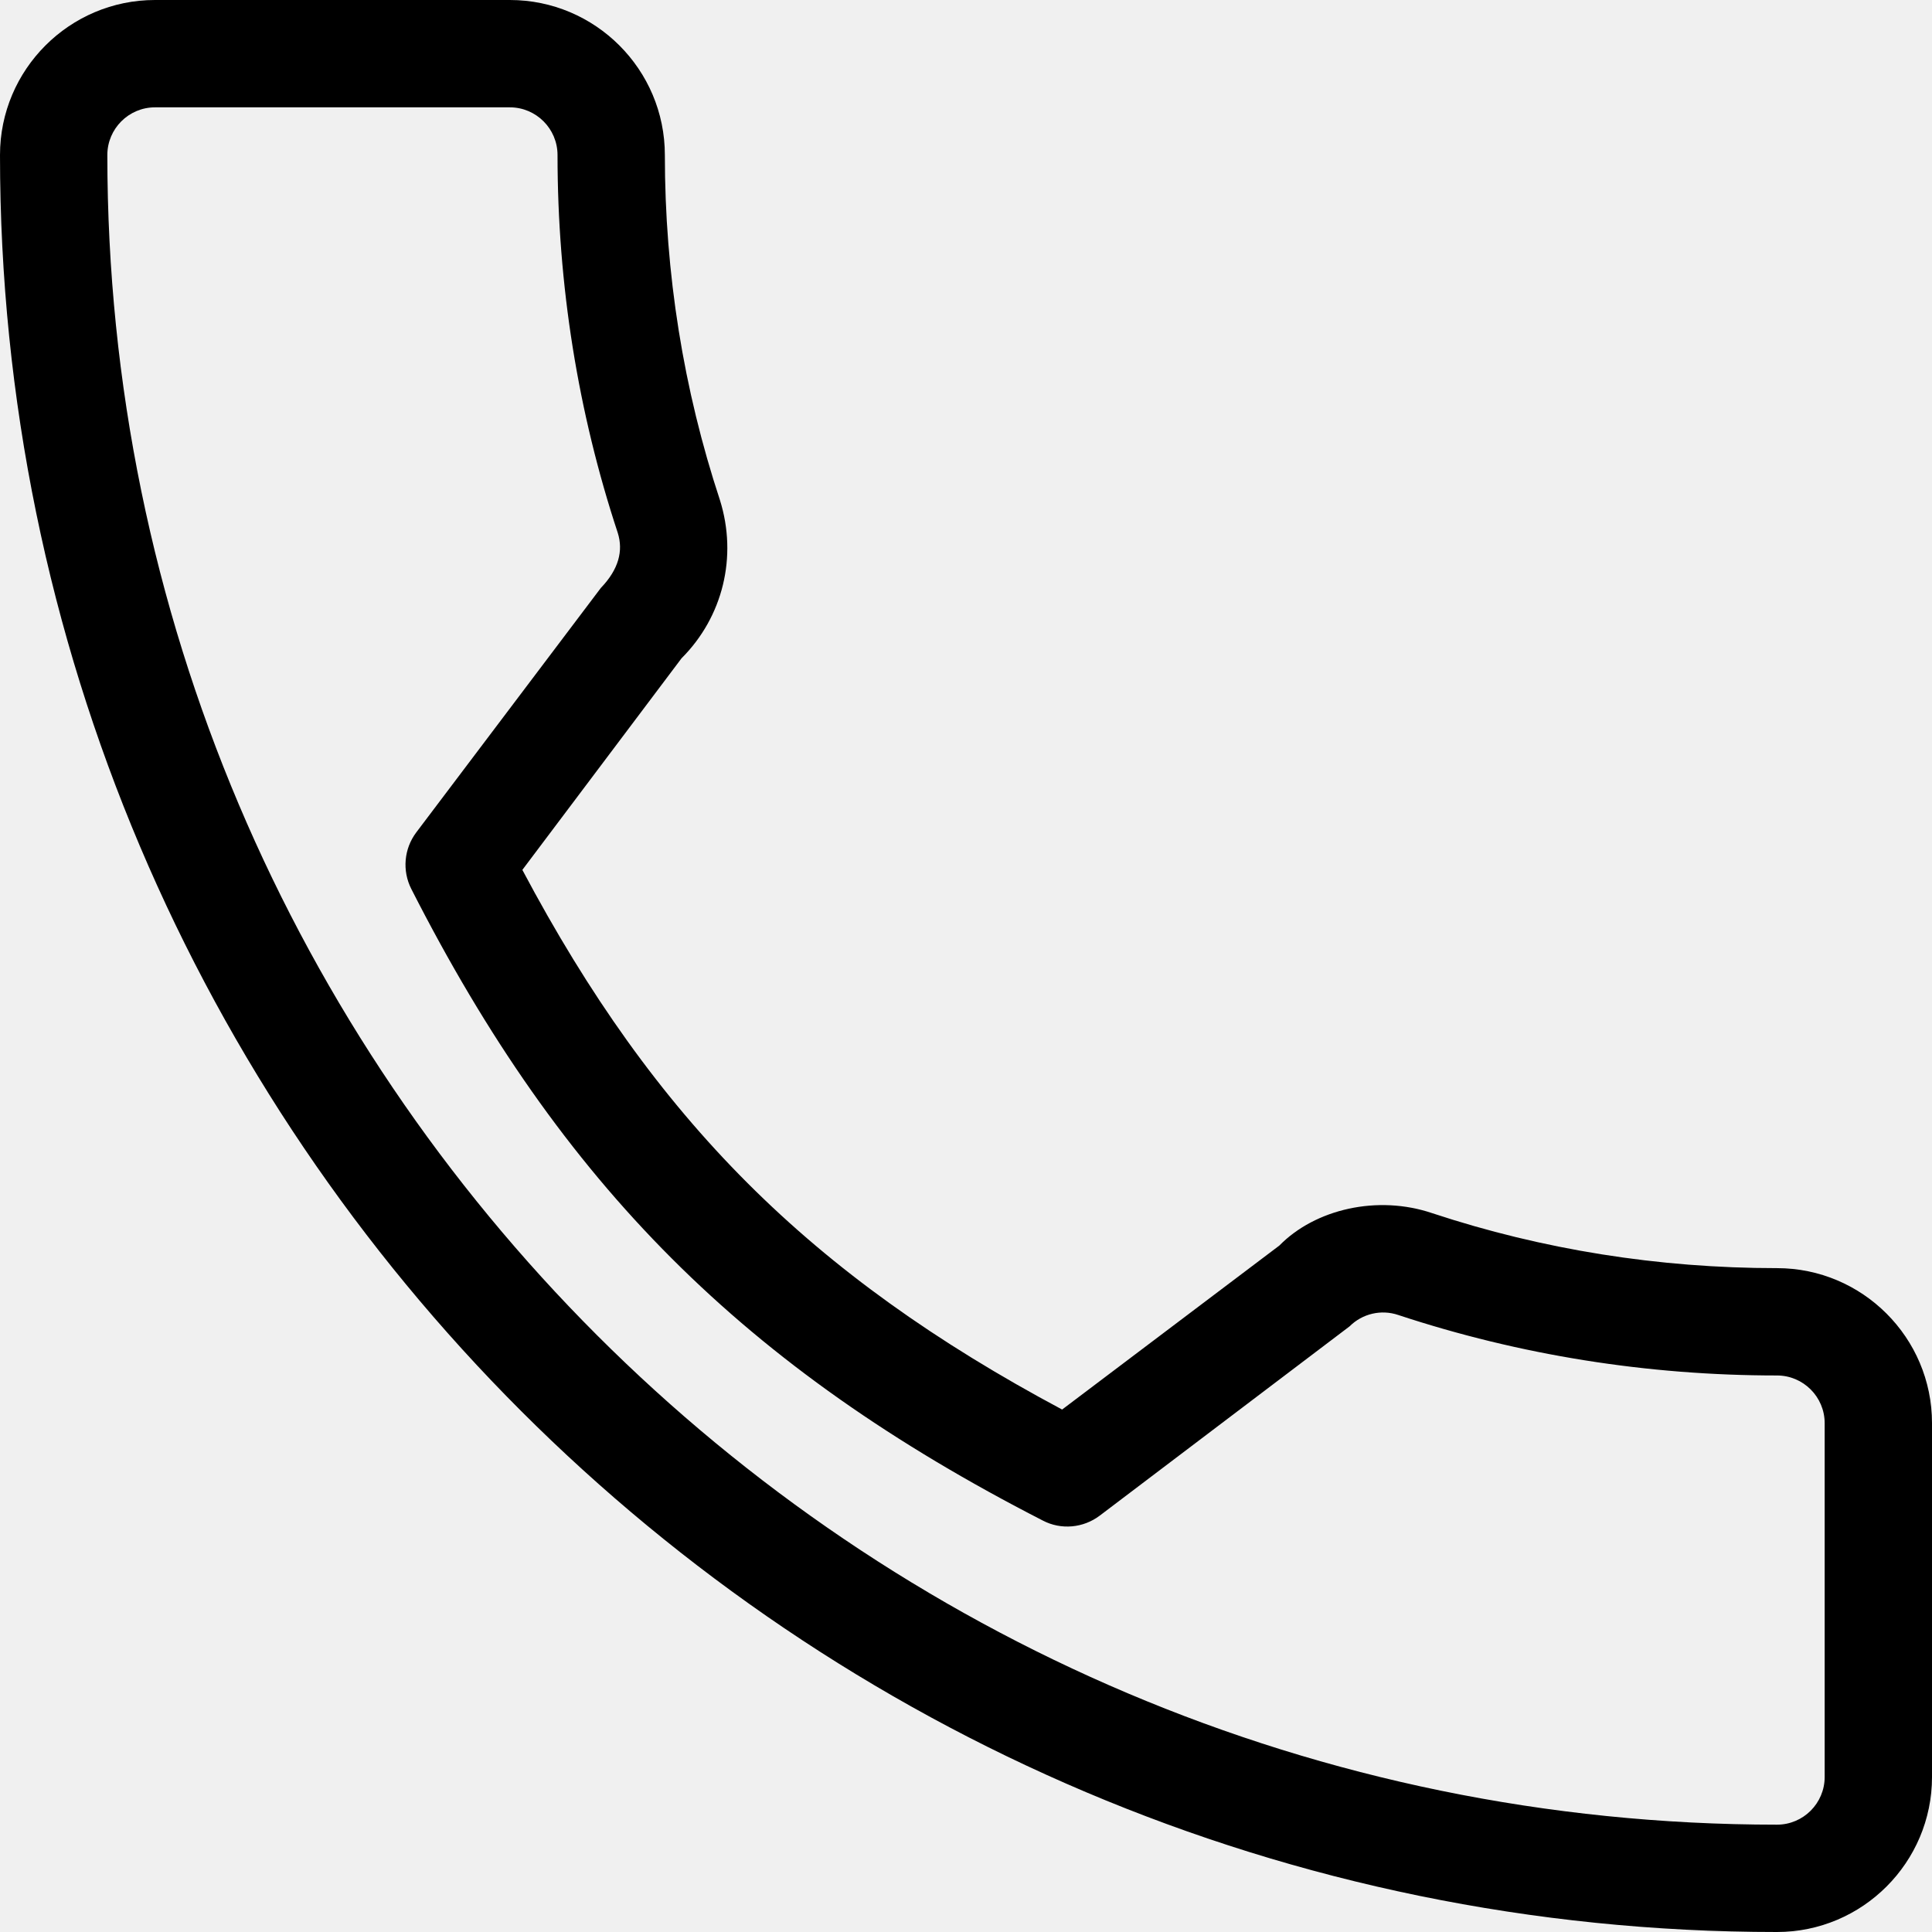
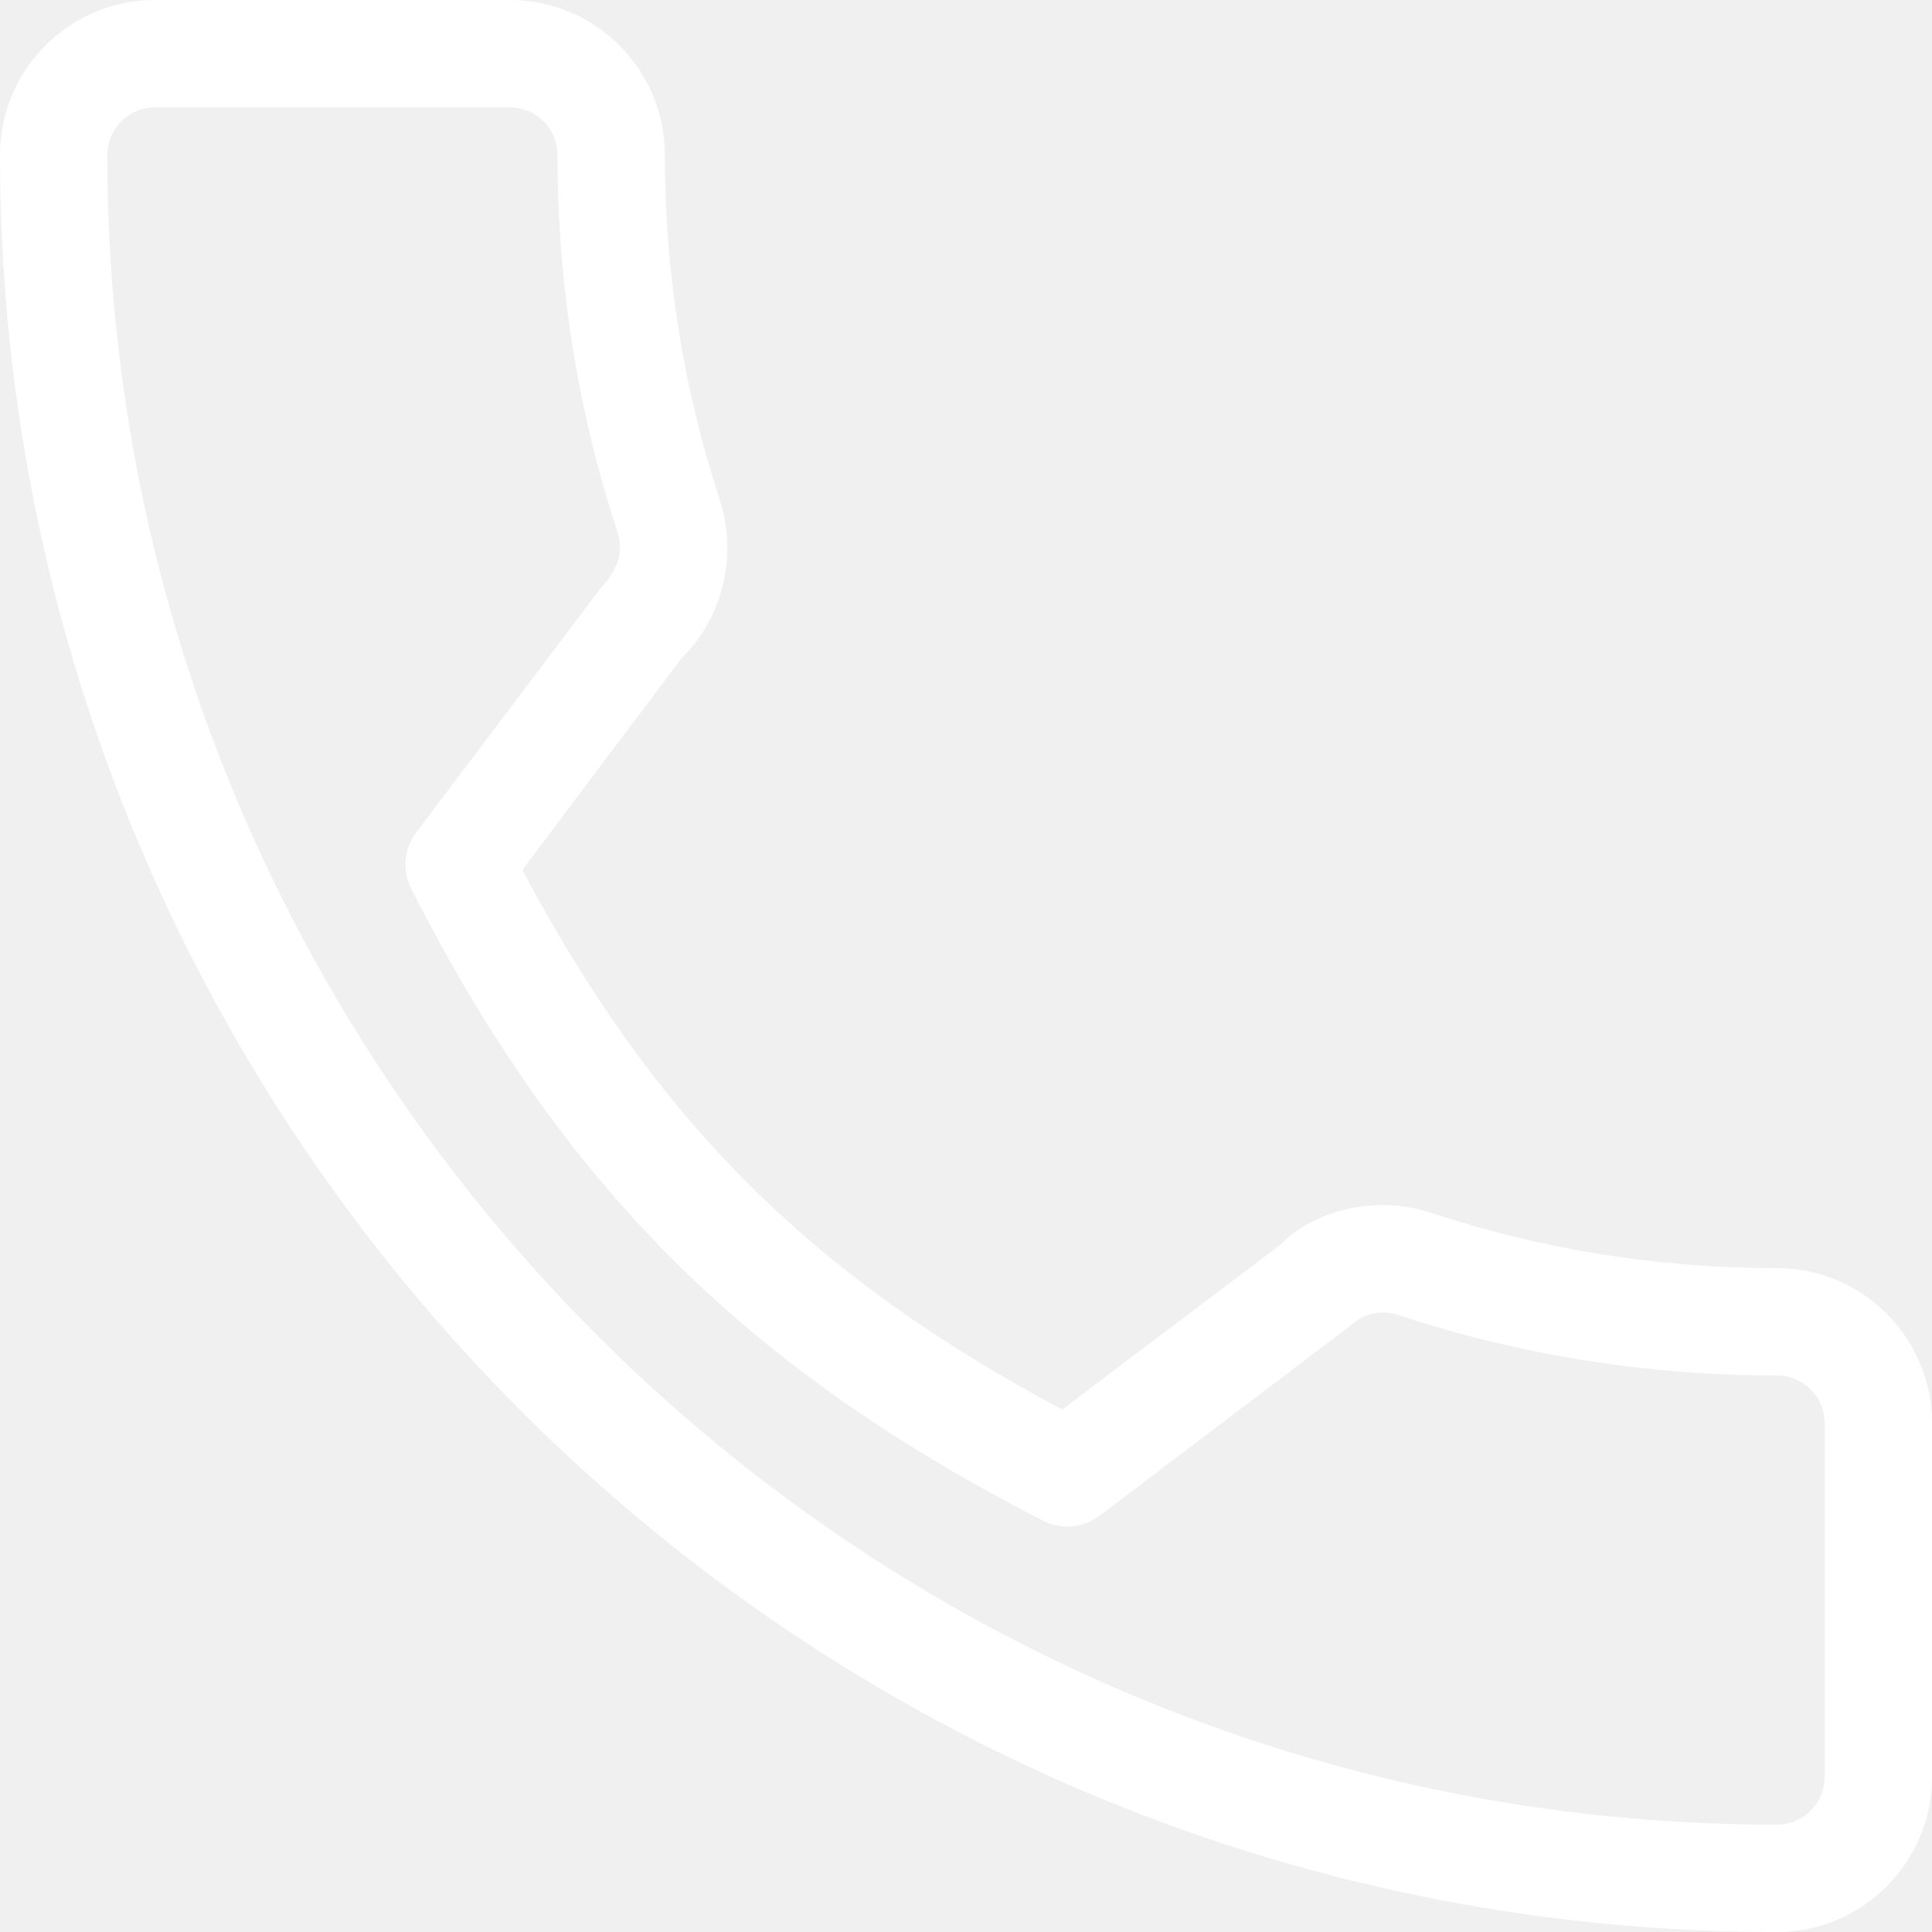
- <svg xmlns="http://www.w3.org/2000/svg" version="1.1" id="Layer_1" x="0px" y="0px" viewBox="0 0 384 384" style="enable-background:new 0 0 384 384;" xml:space="preserve">
-   <g>
-     <g>
-       <path d="M353.188,252.052c-23.51,0-46.594-3.677-68.469-10.906c-10.906-3.719-23.323-0.833-30.438,6.417l-43.177,32.594    c-50.073-26.729-80.917-57.563-107.281-107.26l31.635-42.052c8.219-8.208,11.167-20.198,7.635-31.448    c-7.26-21.99-10.948-45.063-10.948-68.583C132.146,13.823,118.323,0,101.333,0H30.812C13.823,0,0,13.823,0,30.812    C0,225.563,158.438,384,353.188,384c16.99,0,30.813-13.823,30.813-30.813v-70.323C384,265.875,370.177,252.052,353.188,252.052z     M362.667,353.188c0,5.229-4.25,9.479-9.479,9.479c-182.99,0-331.854-148.865-331.854-331.854c0-5.229,4.25-9.479,9.479-9.479    h70.521c5.229,0,9.479,4.25,9.479,9.479c0,25.802,4.052,51.125,11.979,75.115c1.104,3.542,0.208,7.208-3.375,10.938L82.75,165.427    c-2.458,3.26-2.844,7.625-1,11.26c29.927,58.823,66.292,95.188,125.531,125.542c3.604,1.885,8.021,1.49,11.292-0.979    l49.677-37.635c2.51-2.51,6.271-3.406,9.667-2.25c24.156,7.979,49.479,12.021,75.271,12.021c5.229,0,9.479,4.25,9.479,9.479    V353.188z" />
-     </g>
-   </g>
-   <g>
- </g>
-   <g>
- </g>
-   <g>
- </g>
-   <g>
- </g>
-   <g>
- </g>
-   <g>
- </g>
-   <g>
- </g>
-   <g>
- </g>
-   <g>
- </g>
-   <g>
- </g>
-   <g>
- </g>
-   <g>
- </g>
-   <g>
- </g>
-   <g>
- </g>
-   <g>
- </g>
+ <svg xmlns="http://www.w3.org/2000/svg" viewBox="0 0 384 384">
+   <path d="M353.188 252.052c-23.51 0-46.594-3.677-68.469-10.906-10.906-3.719-23.323-.833-30.438 6.417l-43.177 32.594c-50.073-26.729-80.917-57.563-107.281-107.26l31.635-42.052c8.219-8.208 11.167-20.198 7.635-31.448-7.26-21.99-10.948-45.063-10.948-68.583C132.146 13.823 118.323 0 101.333 0H30.812C13.823 0 0 13.823 0 30.812 0 225.563 158.438 384 353.188 384c16.99 0 30.813-13.823 30.813-30.813v-70.323c-.001-16.989-13.824-30.812-30.813-30.812zm9.479 101.136c0 5.229-4.25 9.479-9.479 9.479-182.99 0-331.854-148.865-331.854-331.854 0-5.229 4.25-9.479 9.479-9.479h70.521c5.229 0 9.479 4.25 9.479 9.479 0 25.802 4.052 51.125 11.979 75.115 1.104 3.542.208 7.208-3.375 10.938L82.75 165.427a10.674 10.674 0 00-1 11.26c29.927 58.823 66.292 95.188 125.531 125.542 3.604 1.885 8.021 1.49 11.292-.979l49.677-37.635a9.414 9.414 0 019.667-2.25c24.156 7.979 49.479 12.021 75.271 12.021 5.229 0 9.479 4.25 9.479 9.479v70.323z" fill="#ffffff" />
</svg>
